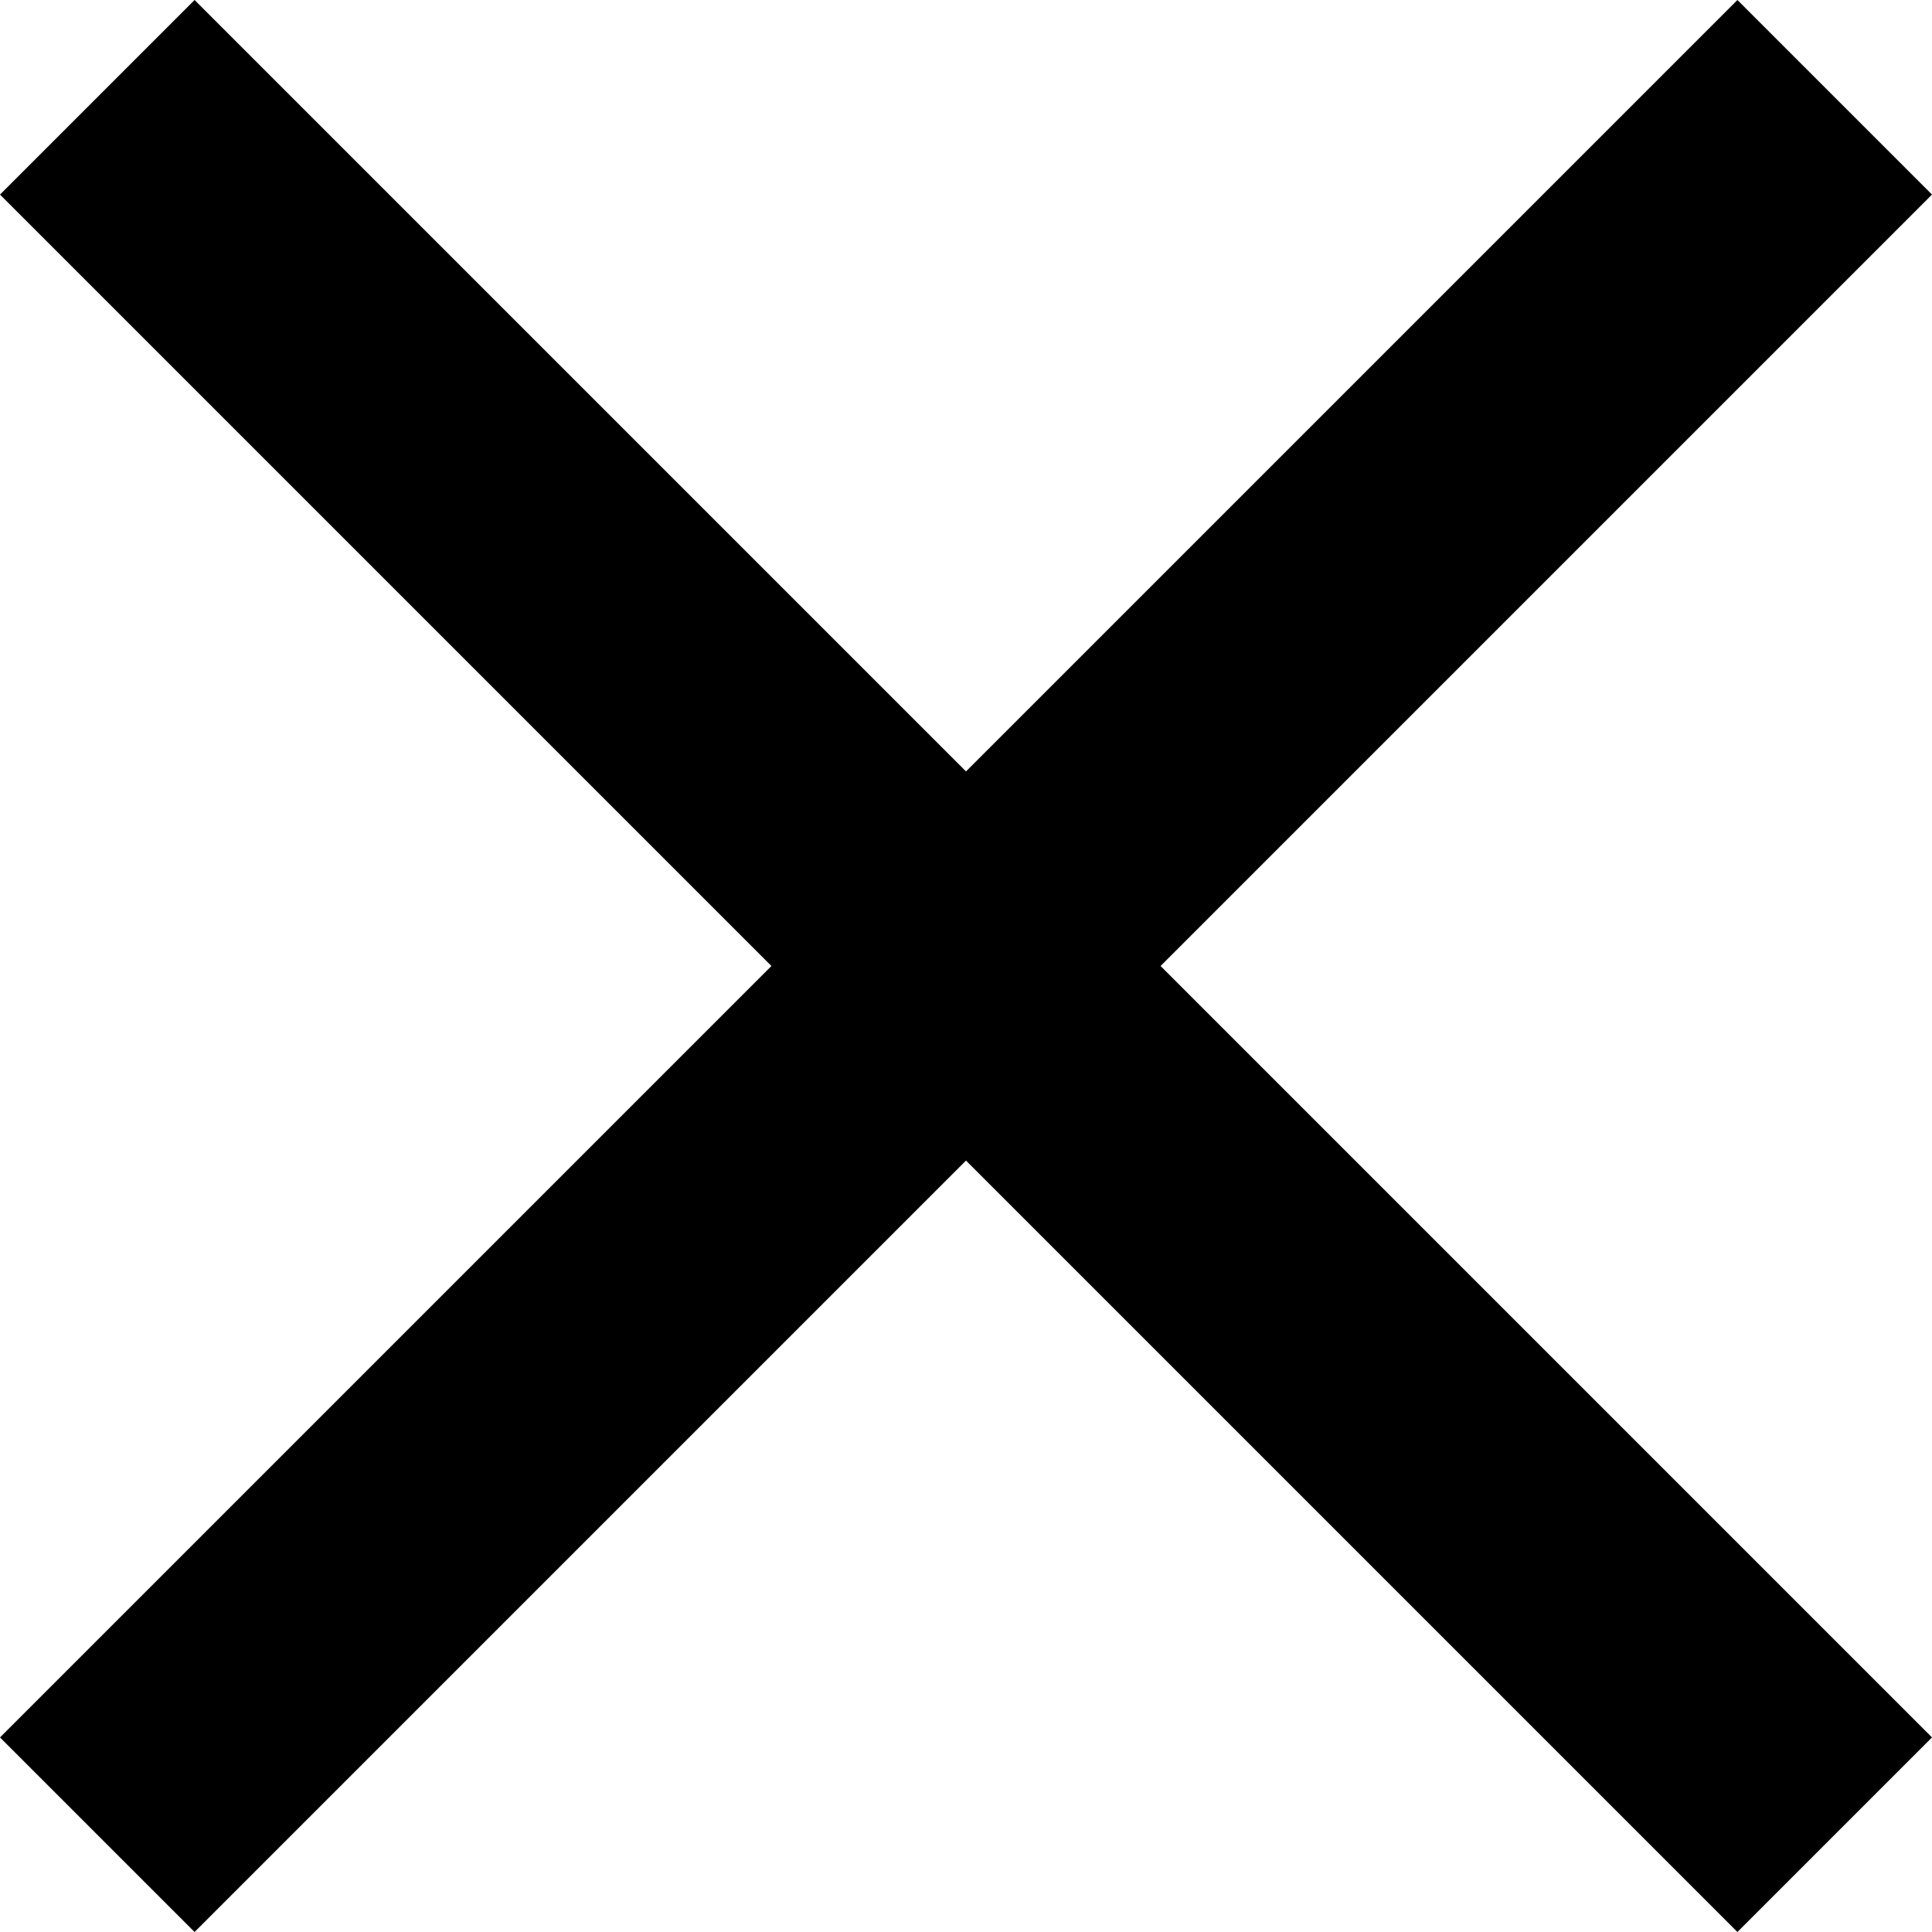
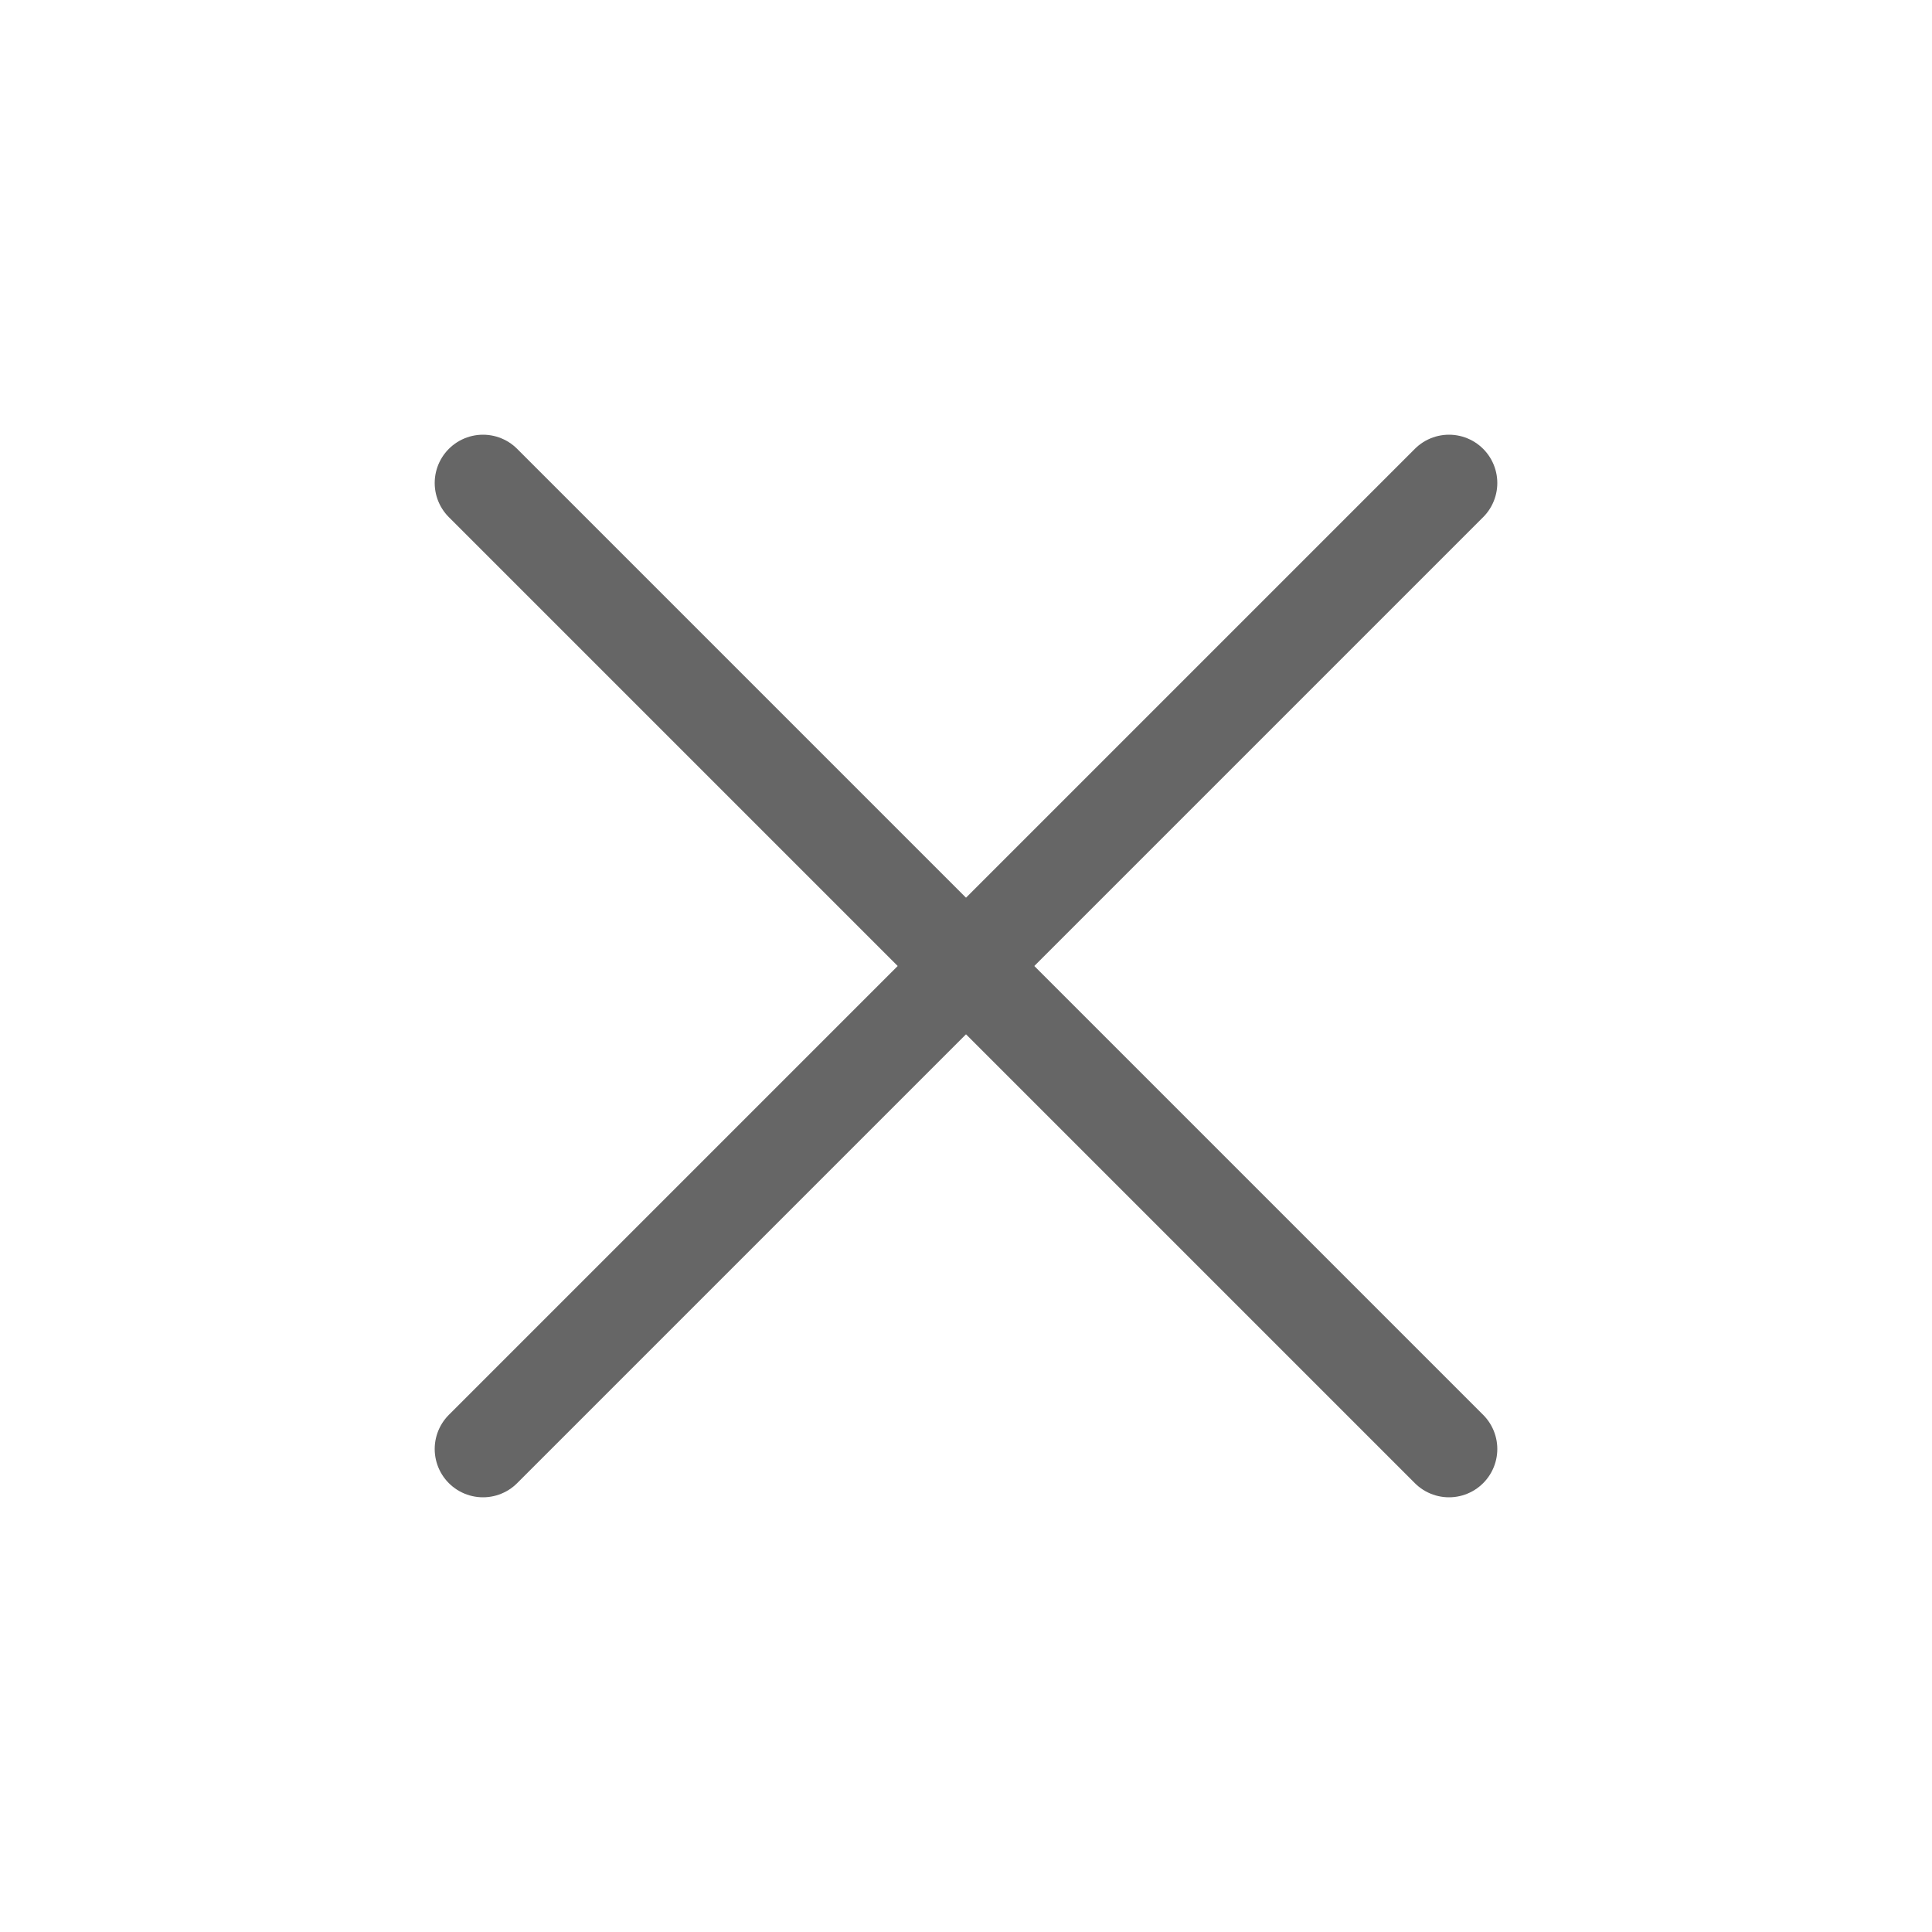
- <svg xmlns="http://www.w3.org/2000/svg" width="14" height="14" viewBox="0 0 14 14" fill="none">
-   <path d="M12.59 0L7 5.59L1.41 0L0 1.41L5.59 7L0 12.59L1.41 14L7 8.41L12.59 14L14 12.59L8.41 7L14 1.41L12.59 0Z" fill="black" />
+ <svg xmlns="http://www.w3.org/2000/svg" width="20" height="20" viewBox="0 0 20 20" fill="none">
+   <path d="M15 15L5 5" stroke="#666666" stroke-linecap="round" stroke-linejoin="round" />
+   <path d="M15 5L5 15" stroke="#666666" stroke-linecap="round" stroke-linejoin="round" />
</svg>
